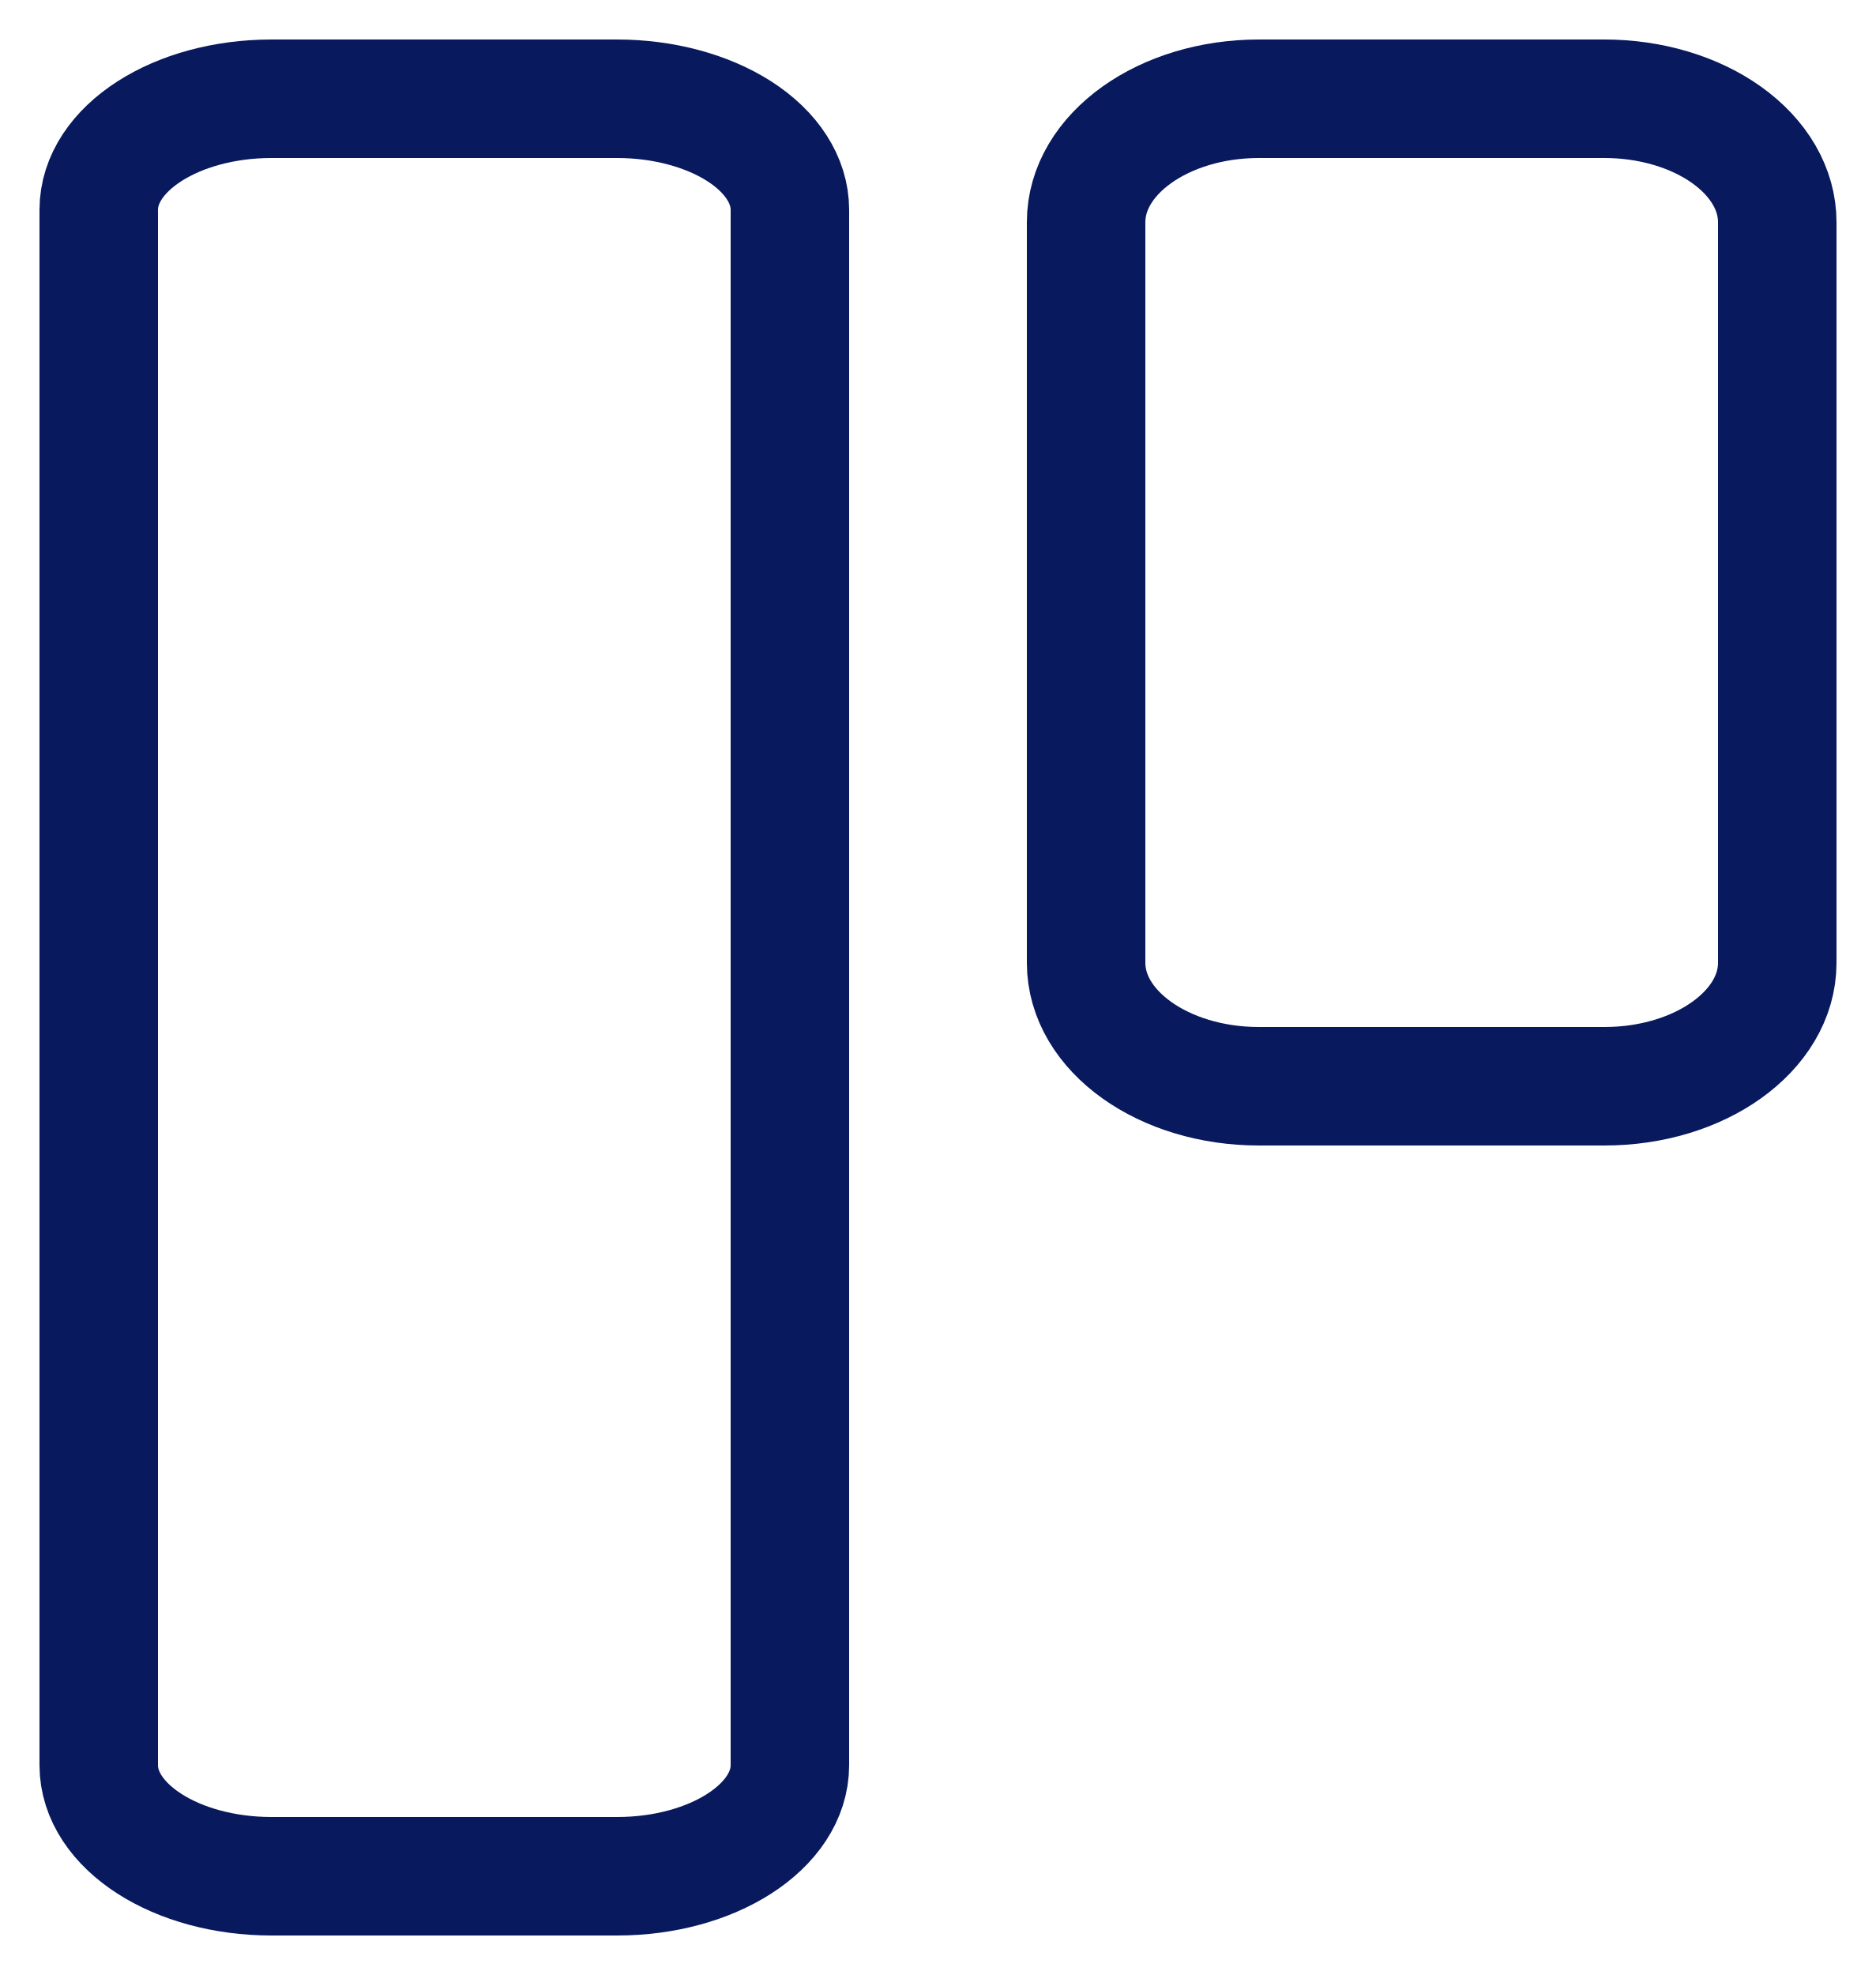
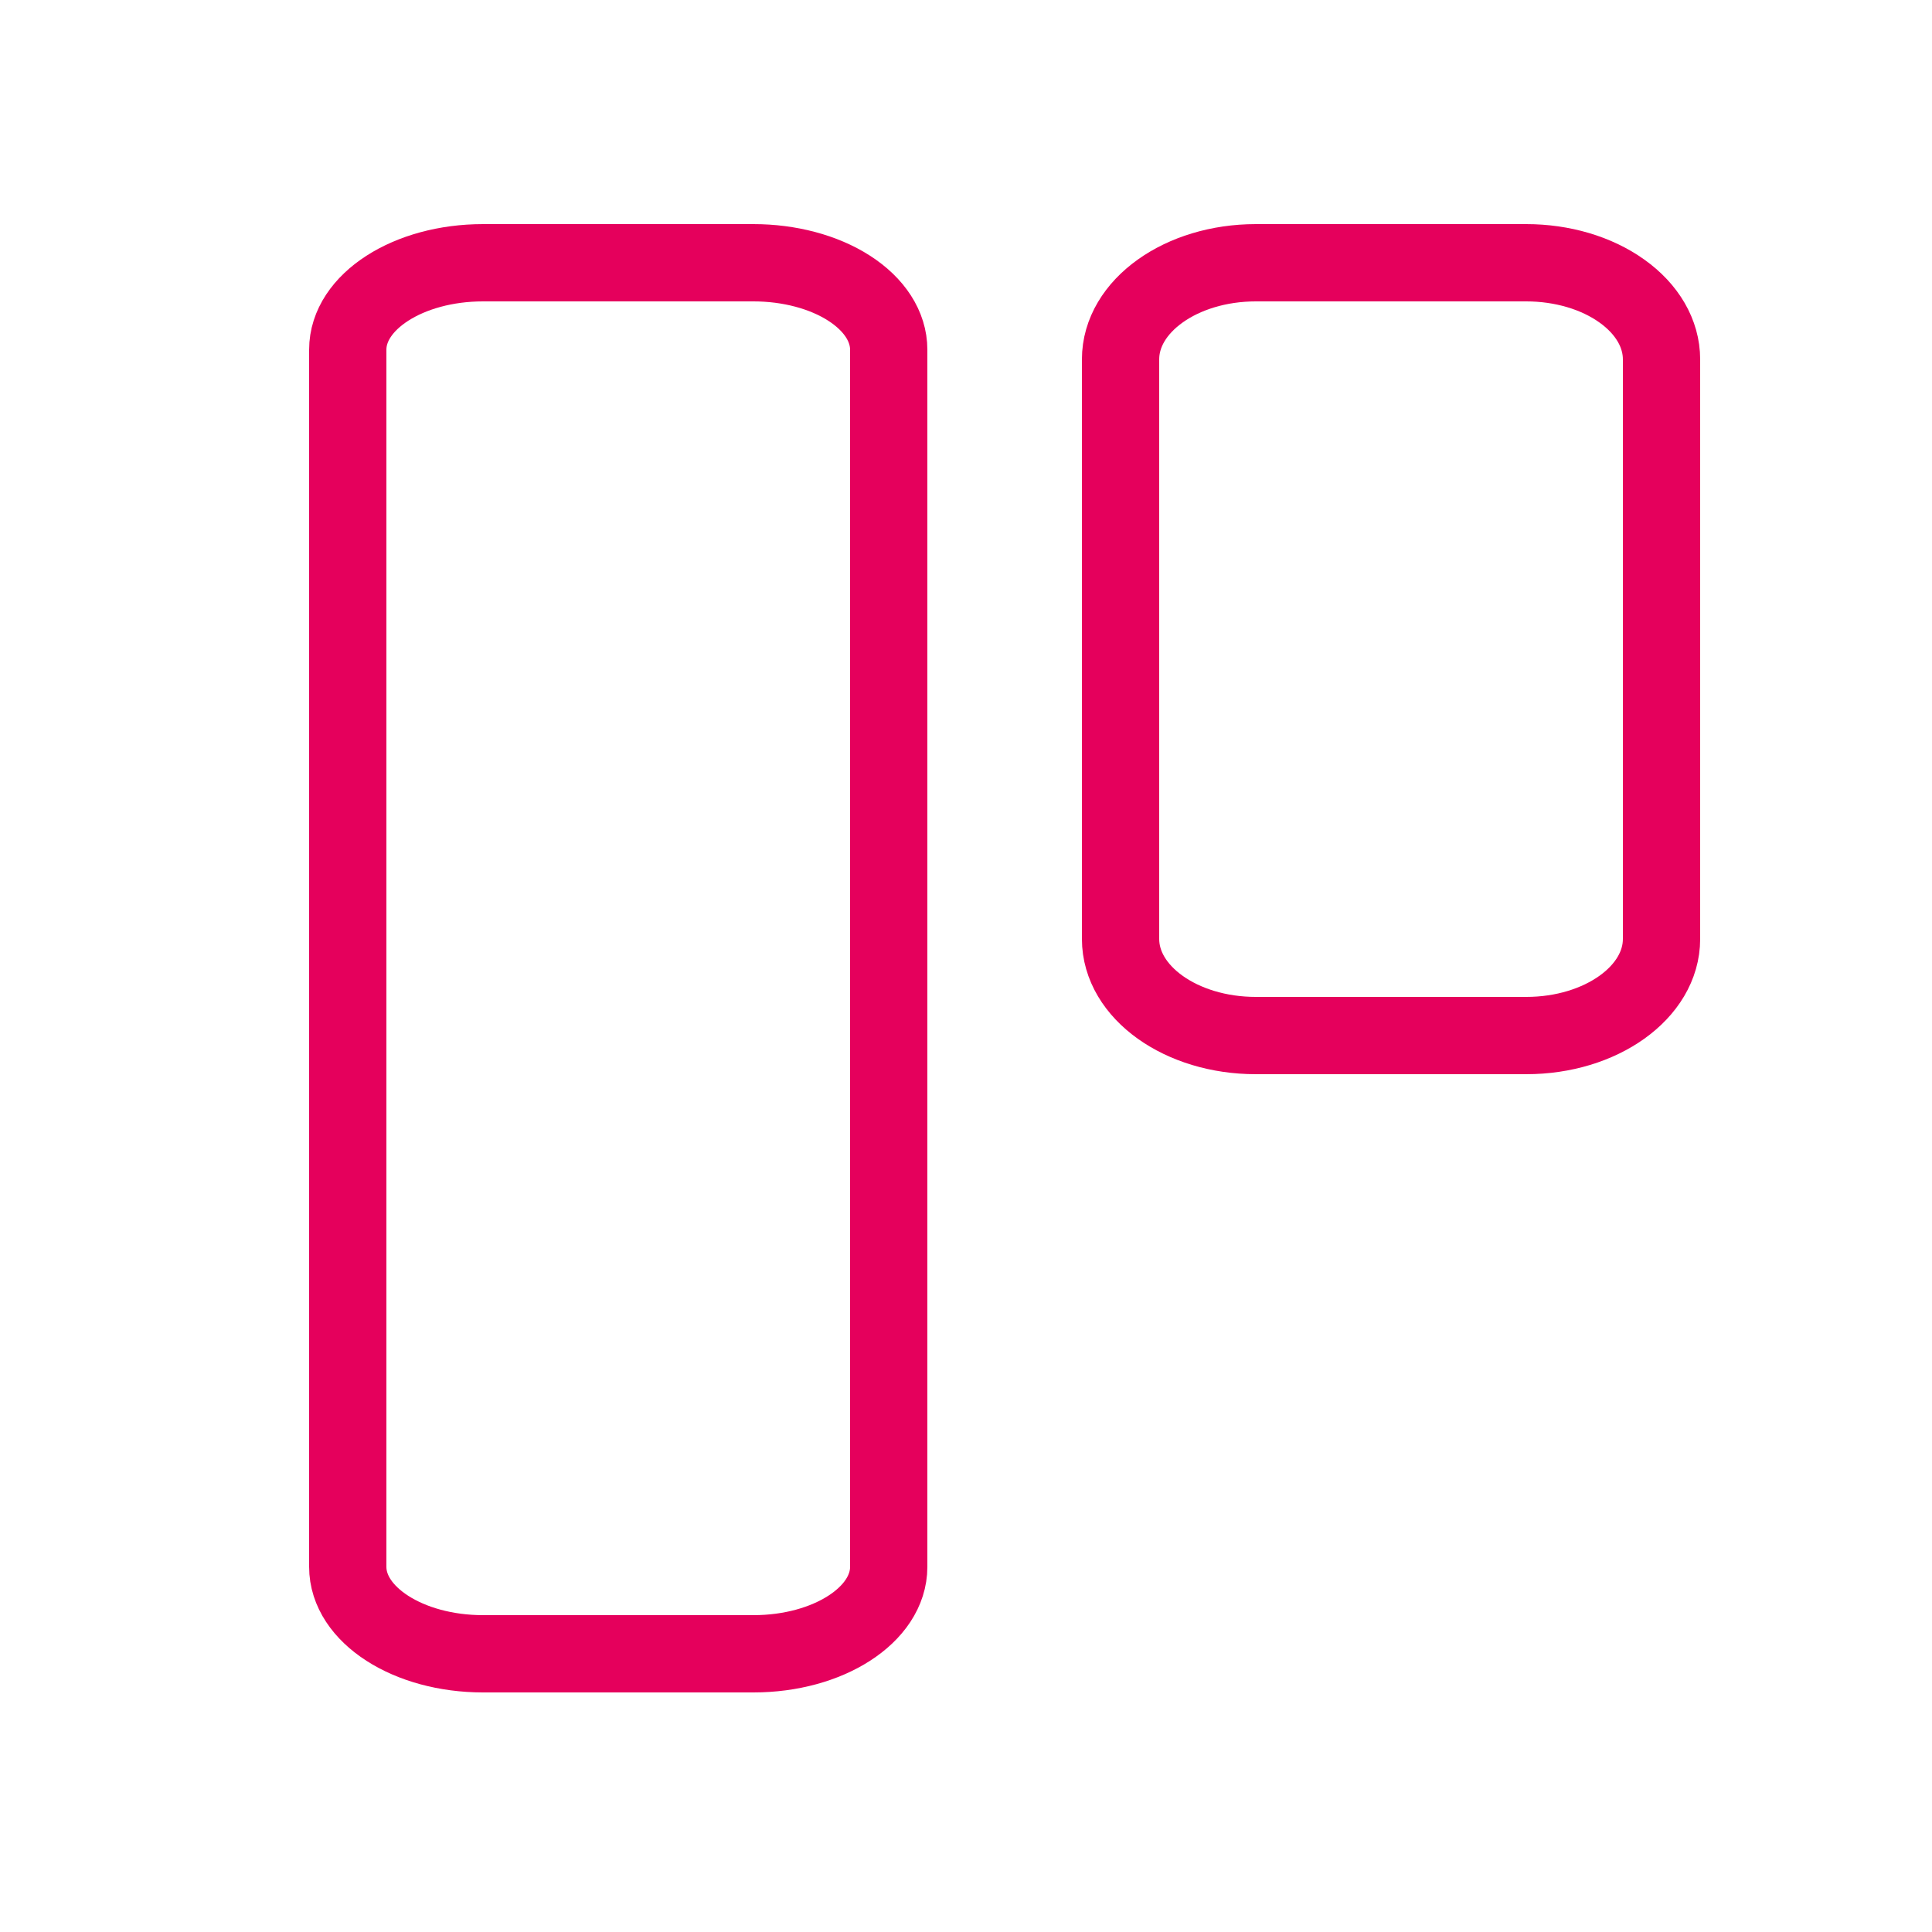
- <svg xmlns="http://www.w3.org/2000/svg" width="19" height="20" viewBox="0 0 19 20" fill="none">
-   <path d="M8 17.875C8 18.496 7.216 19 6.25 19H2.75C1.784 19 1 18.496 1 17.875V2.125C1 1.504 1.784 1 2.75 1H6.25C6.714 1 7.159 1.119 7.487 1.329C7.816 1.54 8 1.827 8 2.125V17.875Z" stroke="#08195D" stroke-width="1.2" stroke-linecap="round" stroke-linejoin="round" />
-   <path d="M16.25 11C17.216 11 18 10.44 18 9.75V2.25C18 1.918 17.816 1.601 17.487 1.366C17.159 1.132 16.714 1 16.25 1H12.75C11.784 1 11 1.56 11 2.25V9.75C11 10.44 11.784 11 12.75 11H16.25Z" stroke="#08195D" stroke-width="1.2" stroke-linecap="round" stroke-linejoin="round" />
+ <svg xmlns="http://www.w3.org/2000/svg" width="25" height="25" viewBox="0 0 25 25" fill="none">
+   <path d="M11.5 20.275C11.5 20.896 10.716 21.4 9.75 21.4H6.25C5.284 21.4 4.5 20.896 4.5 20.275V4.525C4.5 3.904 5.284 3.4 6.25 3.4H9.75C10.214 3.4 10.659 3.518 10.987 3.729C11.316 3.94 11.5 4.226 11.5 4.525V20.275Z" stroke="#E5005C" stroke-linecap="round" stroke-linejoin="round" />
+   <path d="M19.75 13.4C20.716 13.4 21.5 12.84 21.5 12.15V4.65C21.5 4.318 21.316 4 20.987 3.766C20.659 3.531 20.214 3.4 19.75 3.4H16.25C15.284 3.4 14.5 3.96 14.5 4.65V12.15C14.5 12.84 15.284 13.4 16.25 13.4H19.75Z" stroke="#E5005C" stroke-linecap="round" stroke-linejoin="round" />
</svg>
